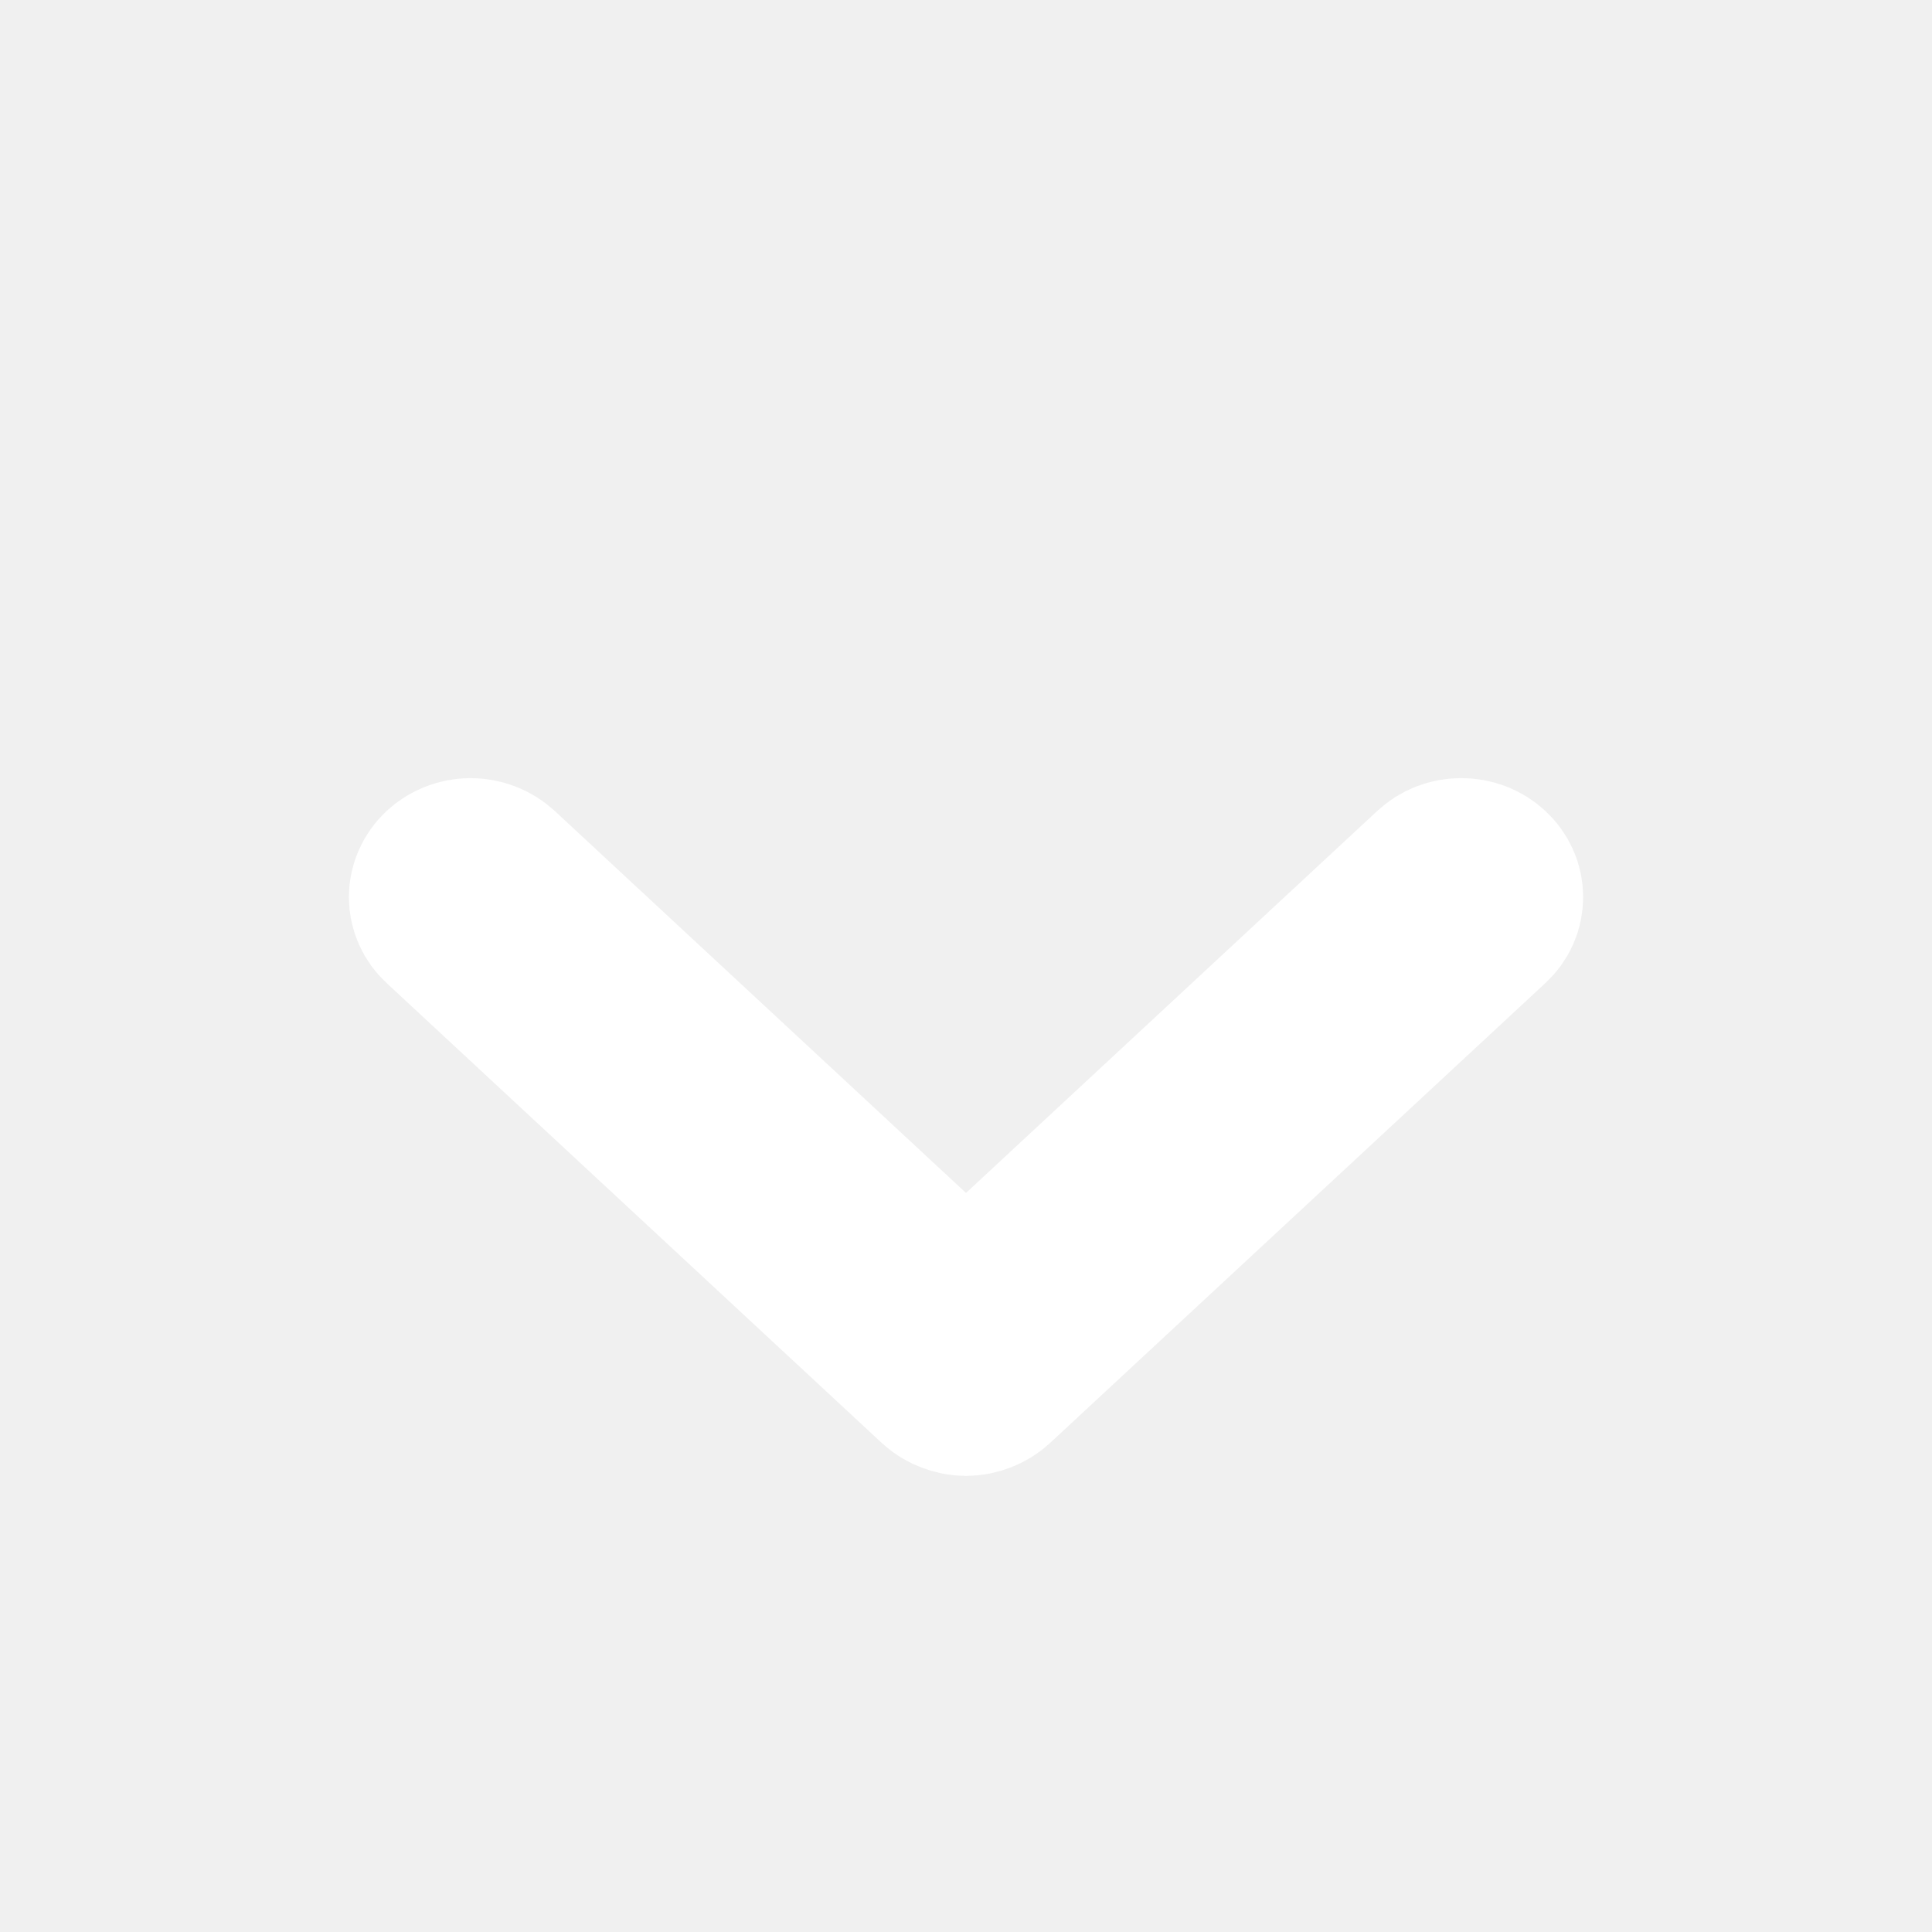
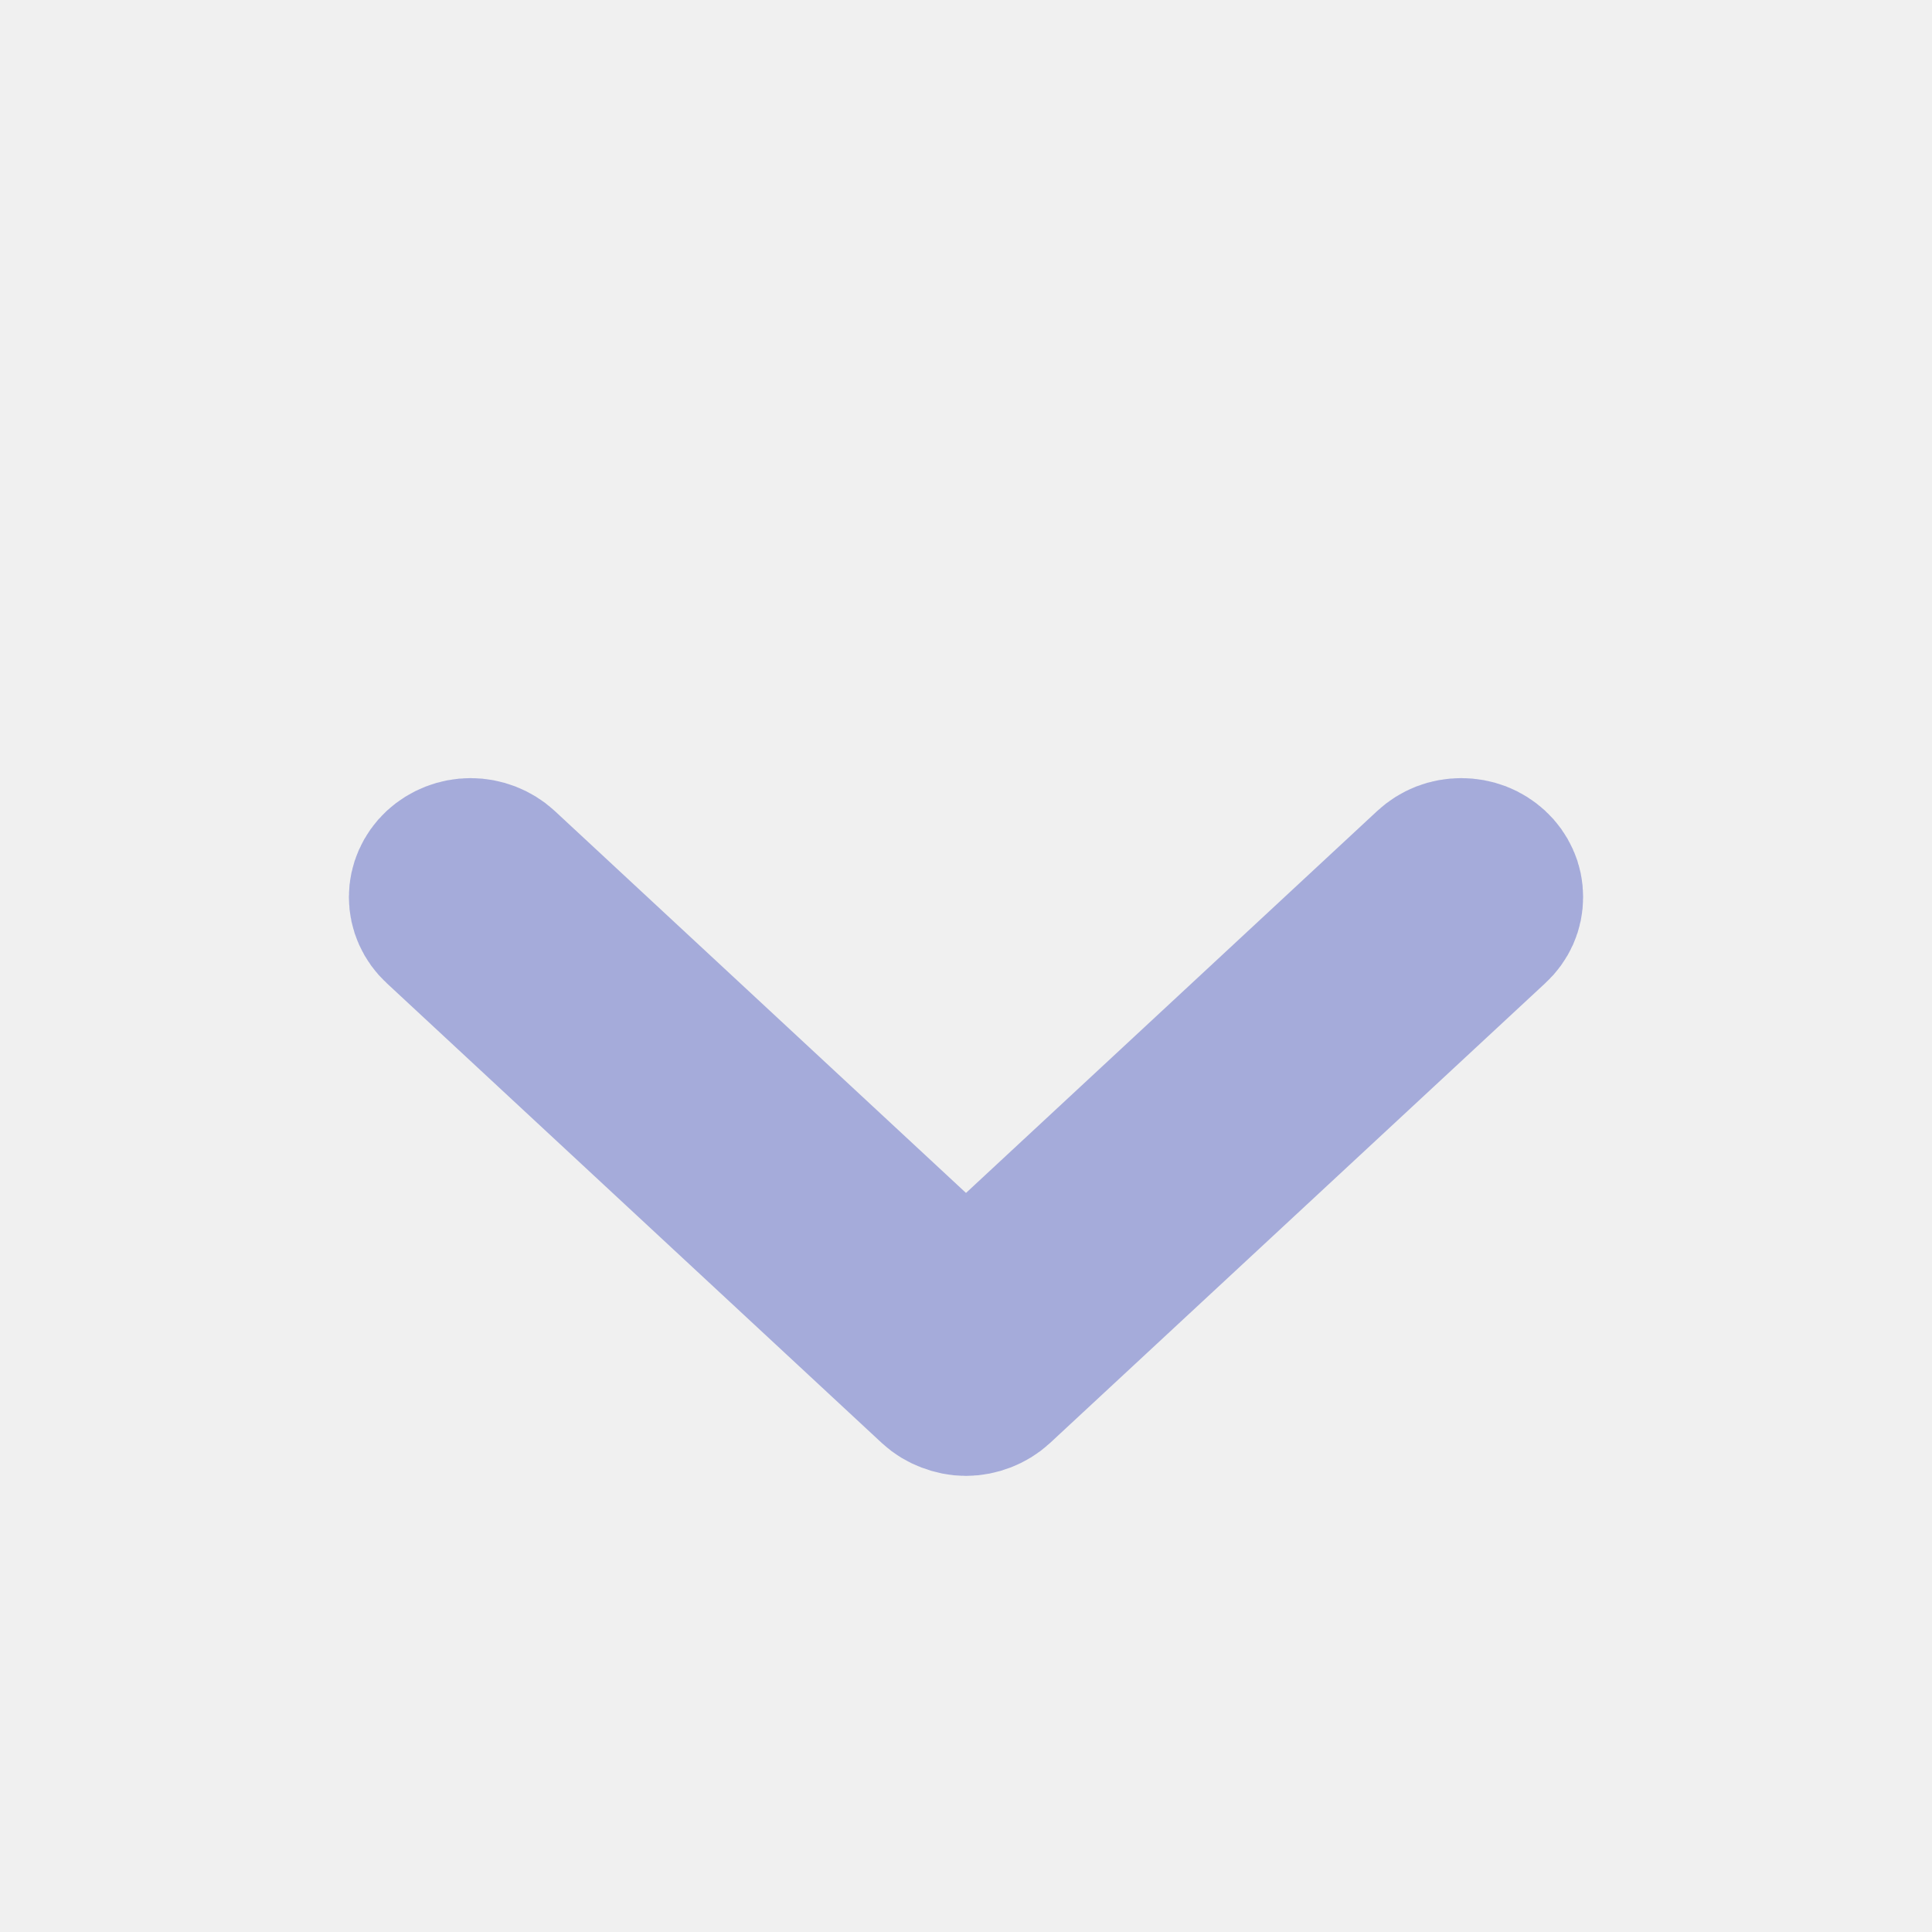
<svg xmlns="http://www.w3.org/2000/svg" width="12" height="12" viewBox="0 0 12 12" fill="none">
-   <path fill-rule="evenodd" clip-rule="evenodd" d="M9.258 5.403C9.282 5.425 9.301 5.452 9.314 5.481C9.327 5.509 9.333 5.54 9.333 5.572C9.333 5.603 9.327 5.634 9.314 5.663C9.301 5.692 9.282 5.718 9.258 5.74L6.181 8.597C6.157 8.619 6.129 8.636 6.098 8.648C6.067 8.66 6.033 8.667 6 8.667C5.966 8.667 5.933 8.66 5.902 8.648C5.87 8.636 5.842 8.619 5.818 8.597L2.742 5.74C2.694 5.696 2.667 5.635 2.667 5.572C2.667 5.509 2.694 5.448 2.742 5.403C2.79 5.359 2.855 5.333 2.923 5.333C2.991 5.333 3.057 5.359 3.105 5.403L6 8.092L8.895 5.403C8.919 5.381 8.947 5.363 8.978 5.351C9.009 5.339 9.043 5.333 9.076 5.333C9.11 5.333 9.143 5.339 9.175 5.351C9.206 5.363 9.234 5.381 9.258 5.403Z" fill="white" stroke="white" />
+   <path fill-rule="evenodd" clip-rule="evenodd" d="M9.258 5.403C9.282 5.425 9.301 5.452 9.314 5.481C9.327 5.509 9.333 5.54 9.333 5.572C9.333 5.603 9.327 5.634 9.314 5.663C9.301 5.692 9.282 5.718 9.258 5.74L6.181 8.597C6.157 8.619 6.129 8.636 6.098 8.648C6.067 8.66 6.033 8.667 6 8.667C5.966 8.667 5.933 8.66 5.902 8.648C5.87 8.636 5.842 8.619 5.818 8.597L2.742 5.74C2.694 5.696 2.667 5.635 2.667 5.572C2.667 5.509 2.694 5.448 2.742 5.403C2.79 5.359 2.855 5.333 2.923 5.333C2.991 5.333 3.057 5.359 3.105 5.403L6 8.092L8.895 5.403C8.919 5.381 8.947 5.363 8.978 5.351C9.009 5.339 9.043 5.333 9.076 5.333C9.11 5.333 9.143 5.339 9.175 5.351C9.206 5.363 9.234 5.381 9.258 5.403Z" fill="#a5abda" stroke="#a5abda" />
</svg>
